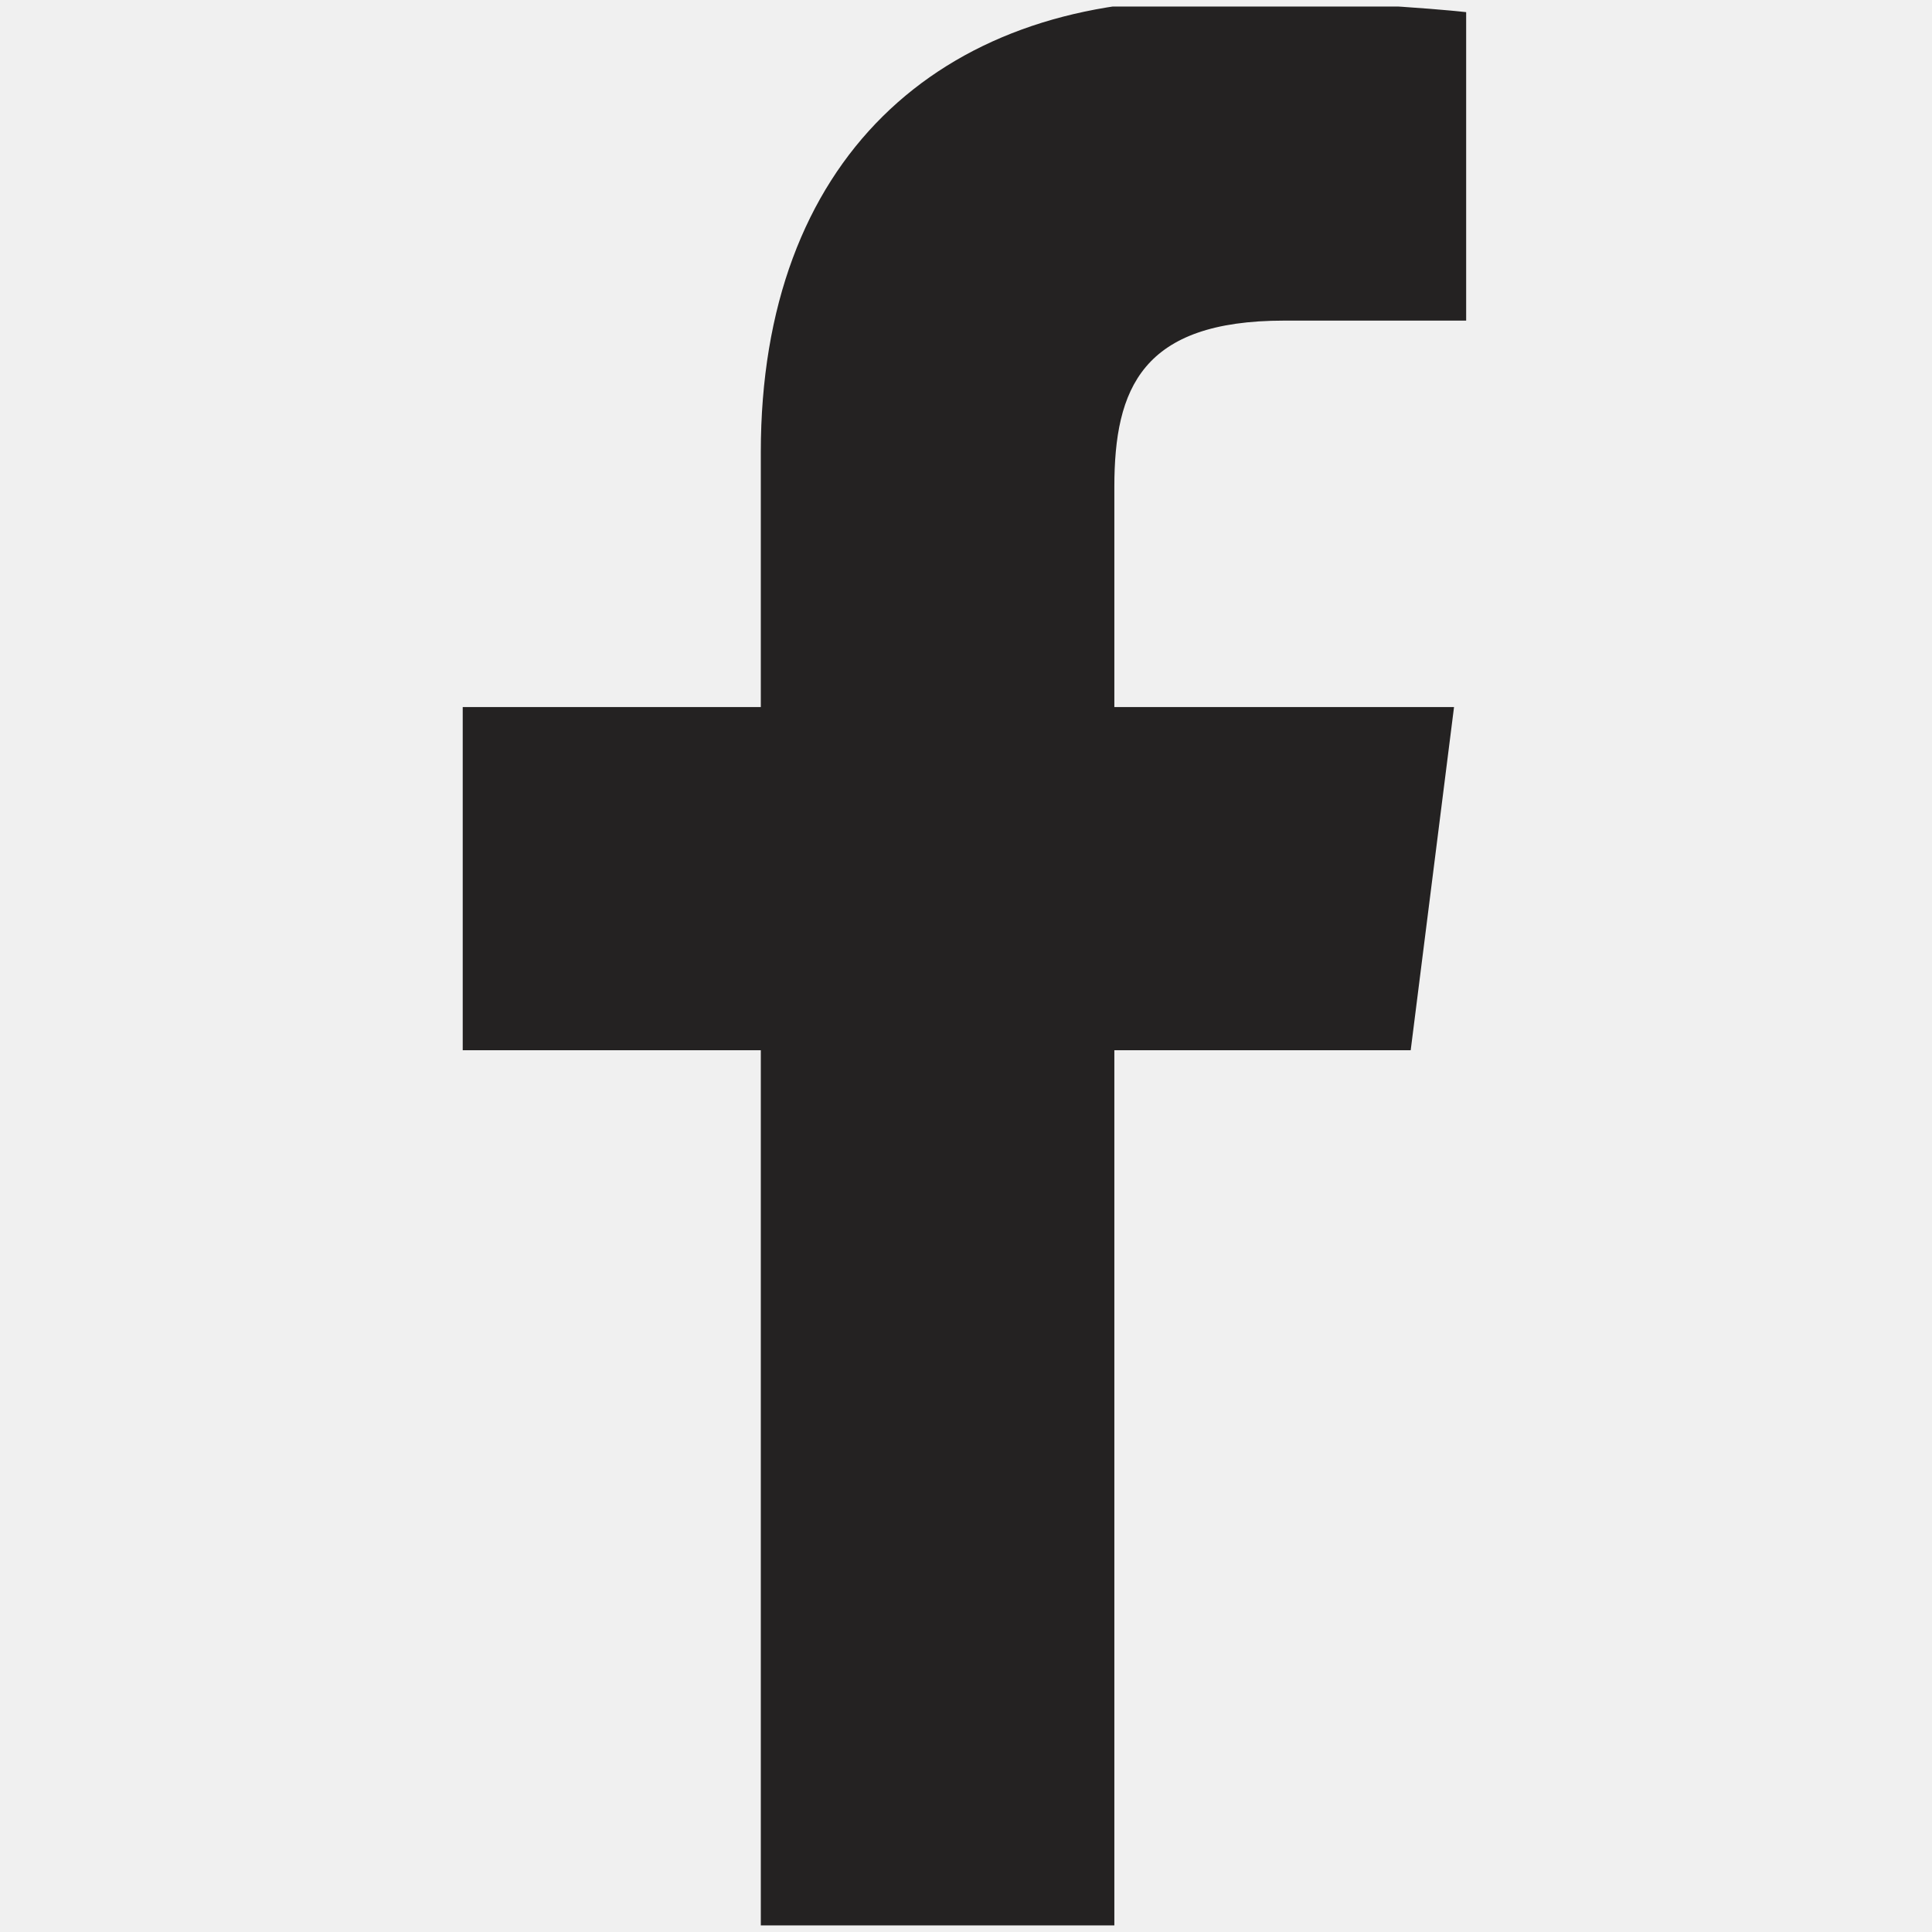
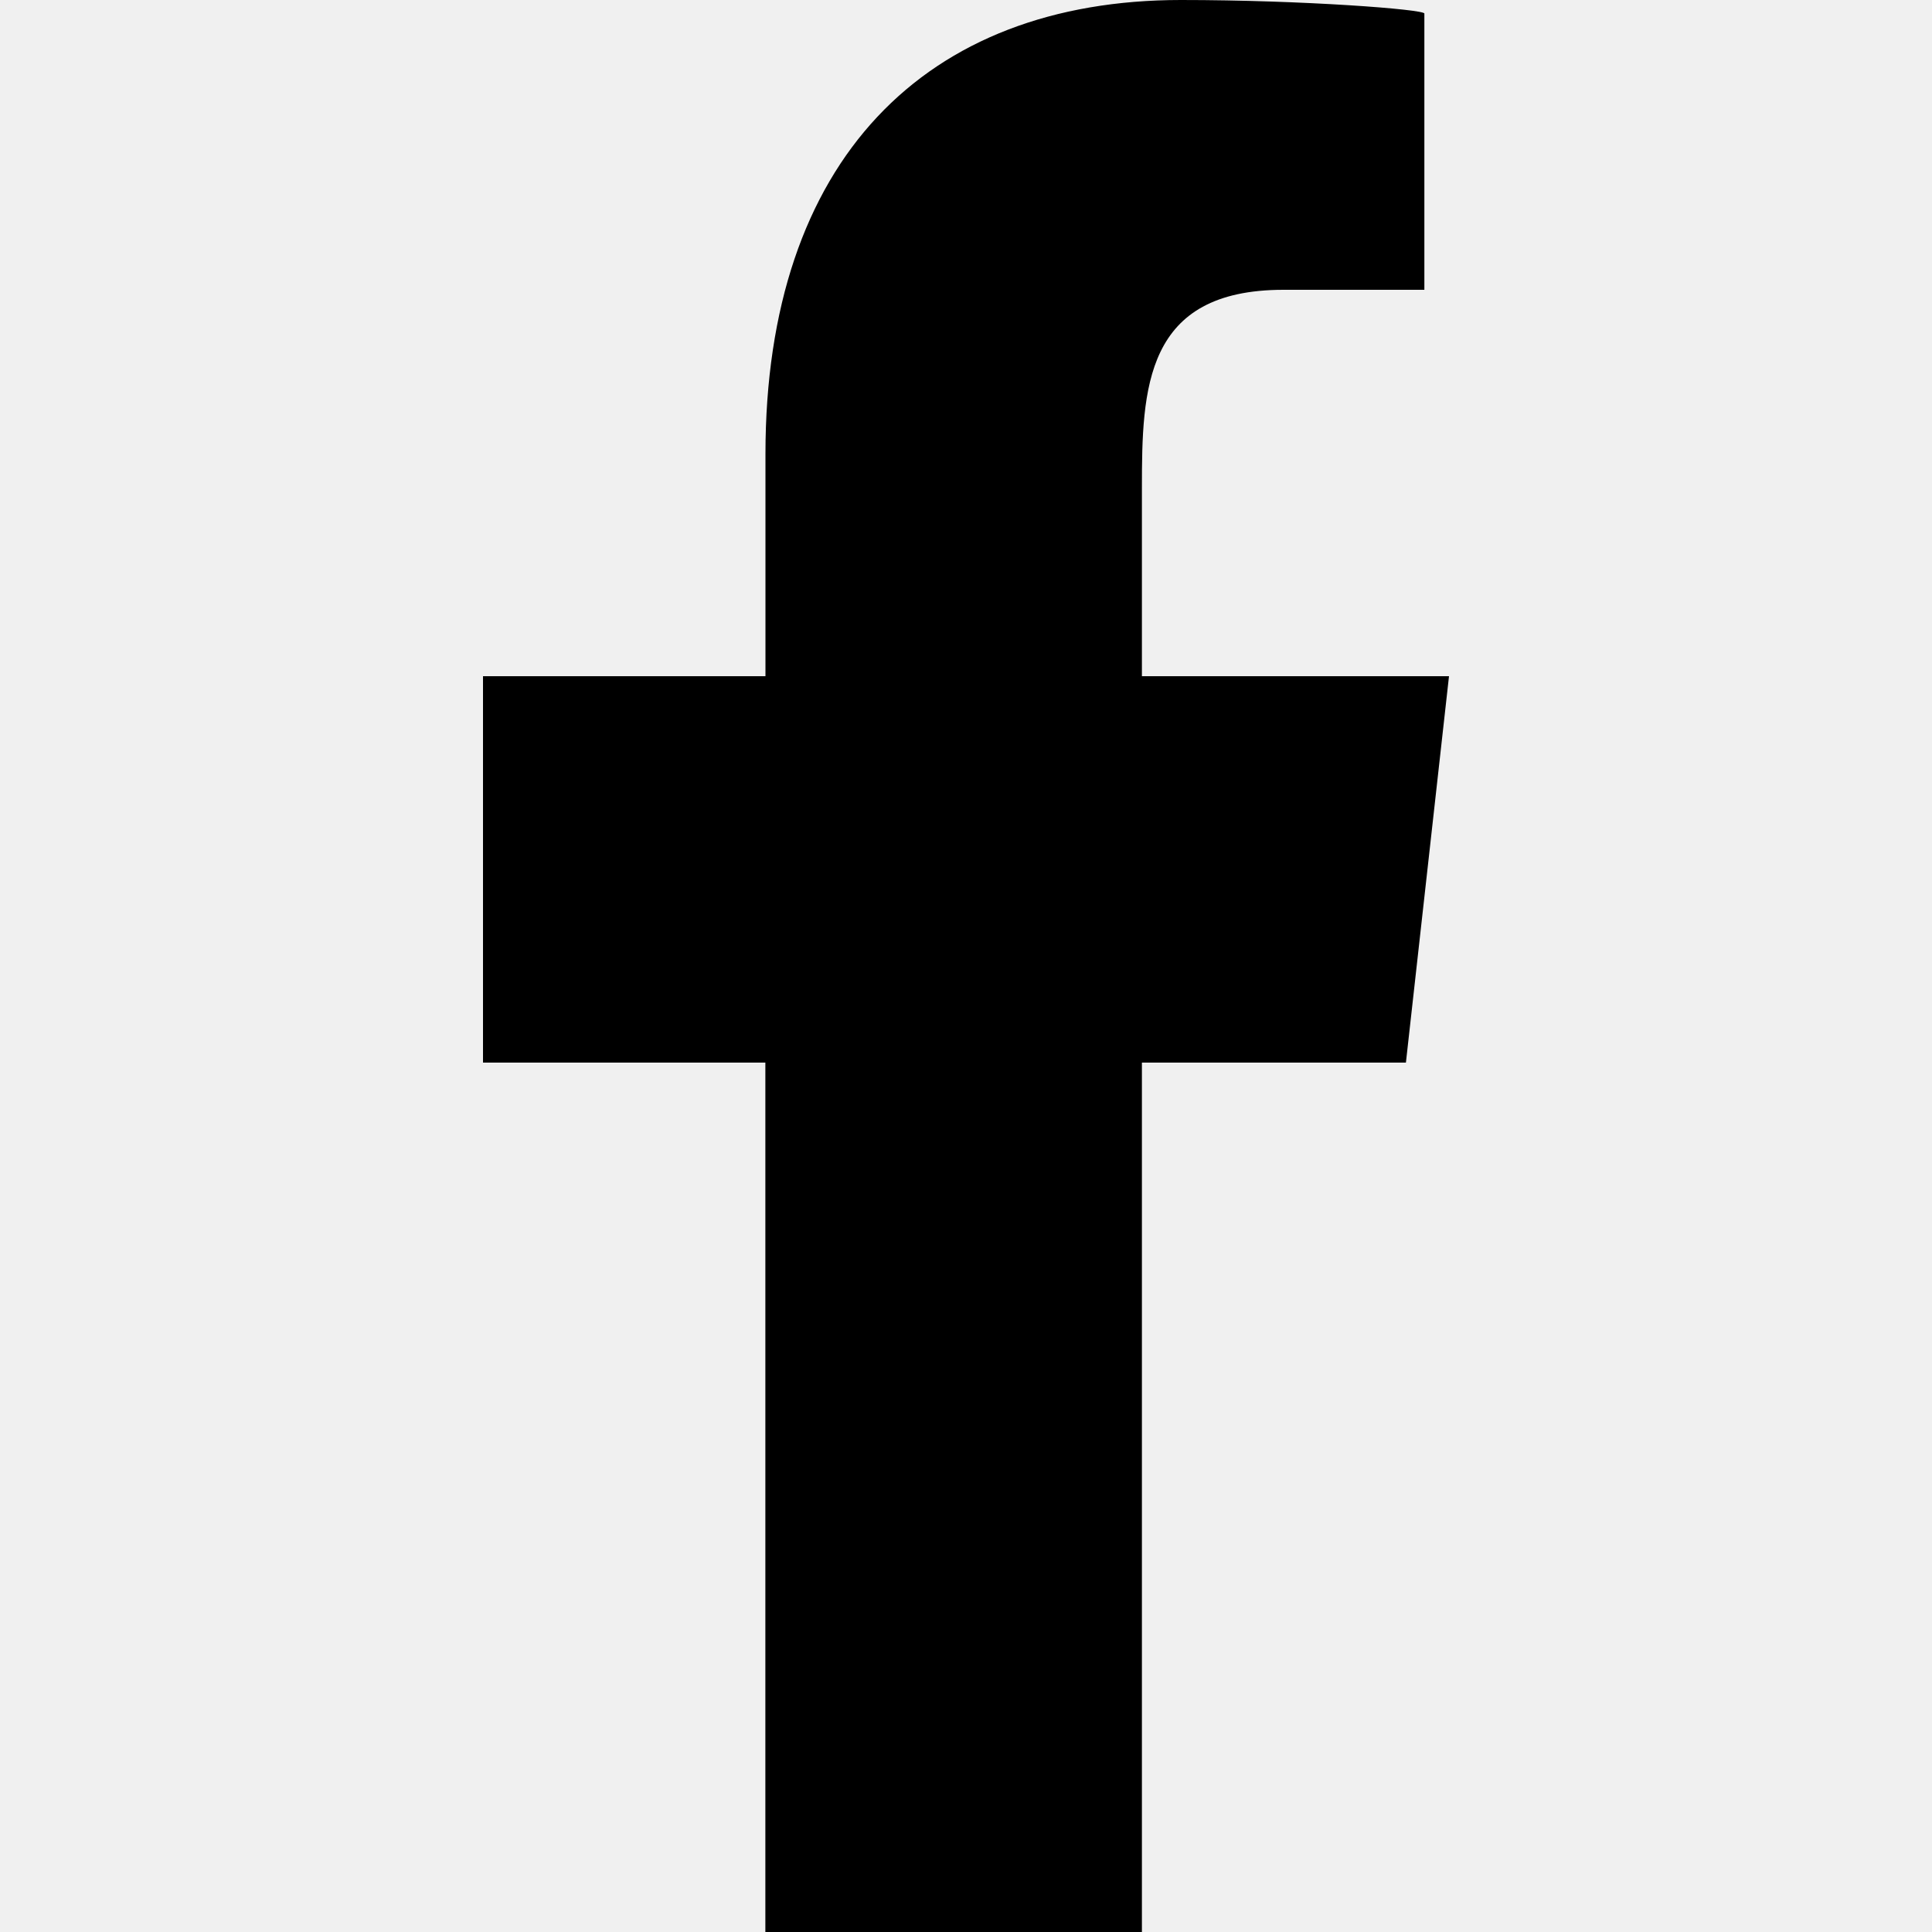
- <svg xmlns="http://www.w3.org/2000/svg" width="11.148" height="11.148" viewBox="0 0 11.148 11.148" fill="none">
-   <defs>
-     <clipPath id="clip14_2909">
-       <rect id="facebook-icon" rx="-0.038" width="11.072" height="11.072" transform="translate(0.037837 0.037837)" fill="white" fill-opacity="0" />
-     </clipPath>
-   </defs>
-   <rect id="facebook-icon" rx="-0.038" width="11.072" height="11.072" transform="translate(0.037837 0.037837)" fill="#FFFFFF" fill-opacity="0" />
-   <g clip-path="url(#clip14_2909)">
-     <path id="f_1_" d="M6.43 11.14L6.43 6.06L8.14 6.06L8.39 4.08L6.43 4.08L6.43 2.81C6.43 2.24 6.59 1.85 7.41 1.85L8.46 1.85L8.46 0.07C8.28 0.05 7.66 0 6.93 0C5.42 0 4.39 0.92 4.39 2.61L4.39 4.08L2.67 4.08L2.67 6.06L4.39 6.06L4.39 11.14L6.43 11.14Z" fill="#242222" fill-opacity="1" fill-rule="nonzero" />
-   </g>
+ <svg xmlns="http://www.w3.org/2000/svg" viewBox="-5 0 20 20" fill="currentColor">
+   <path d="M6.821 20v-9h2.733L10 7H6.821V5.052C6.821 4.022 6.848 3 8.287 3h1.458V.14c0-.043-1.253-.14-2.52-.14C4.58 0 2.924 1.657 2.924 4.7V7H0v4h2.923v9h3.898Z" />
</svg>
